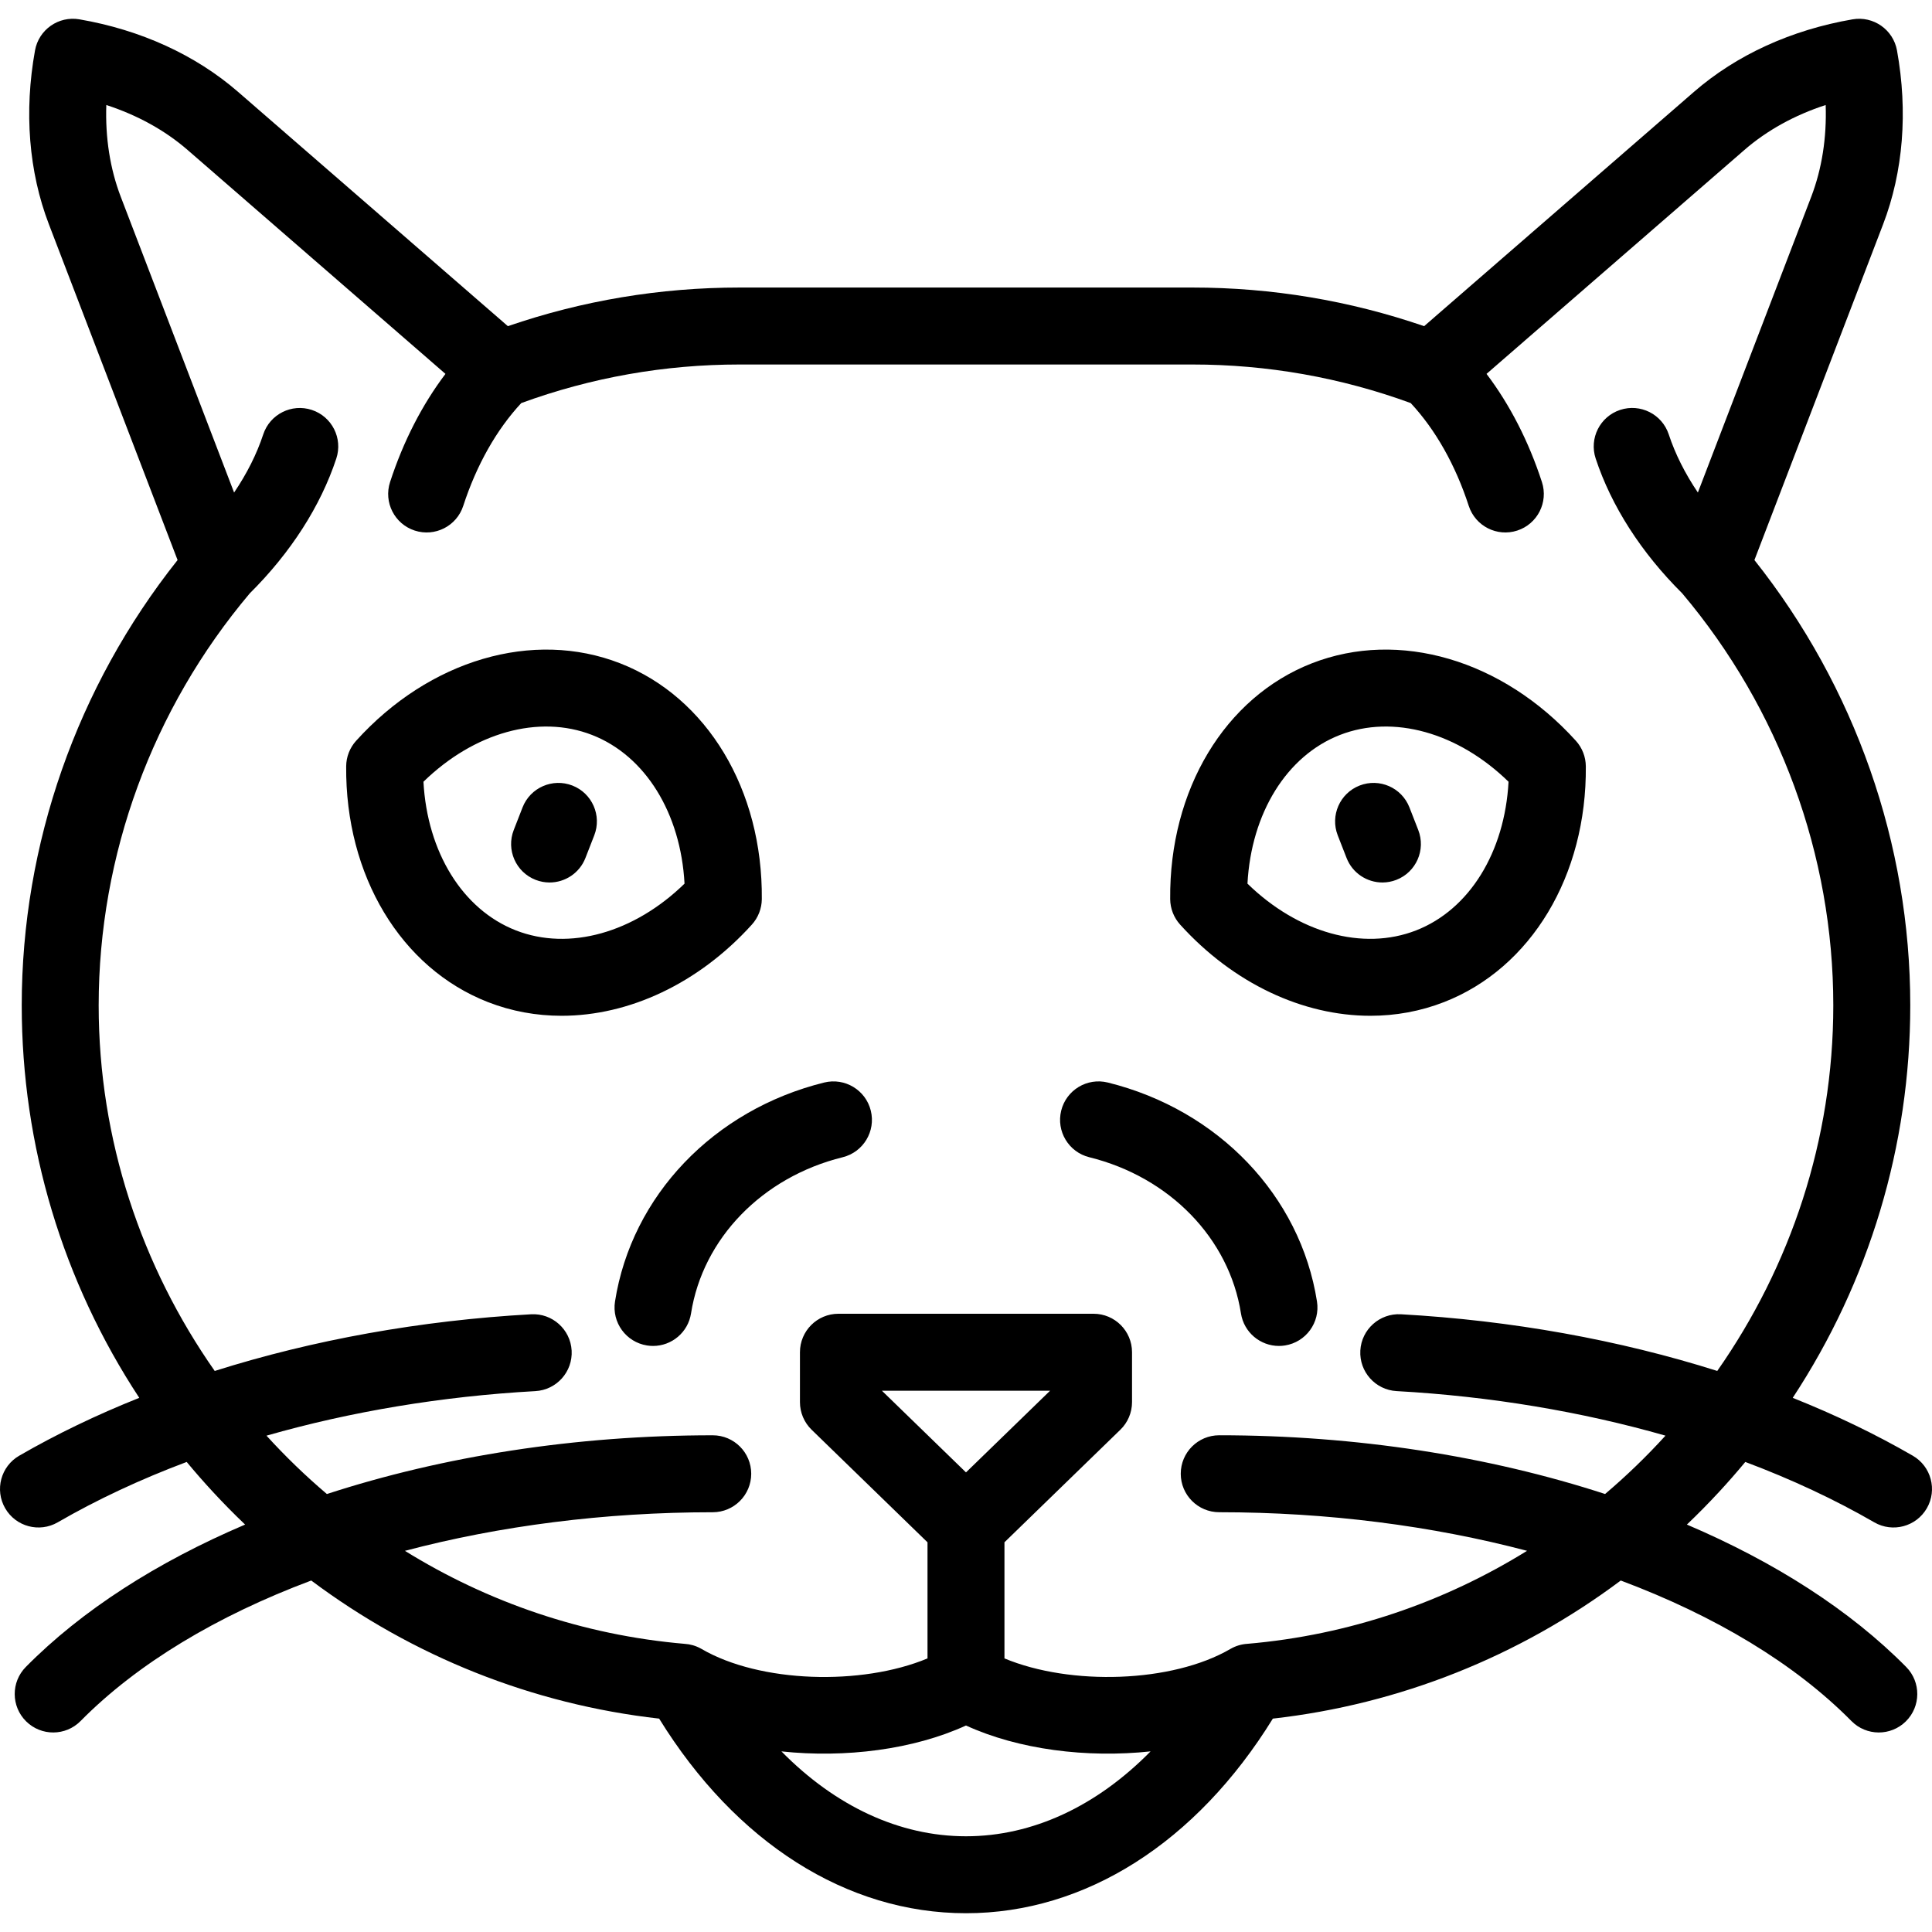
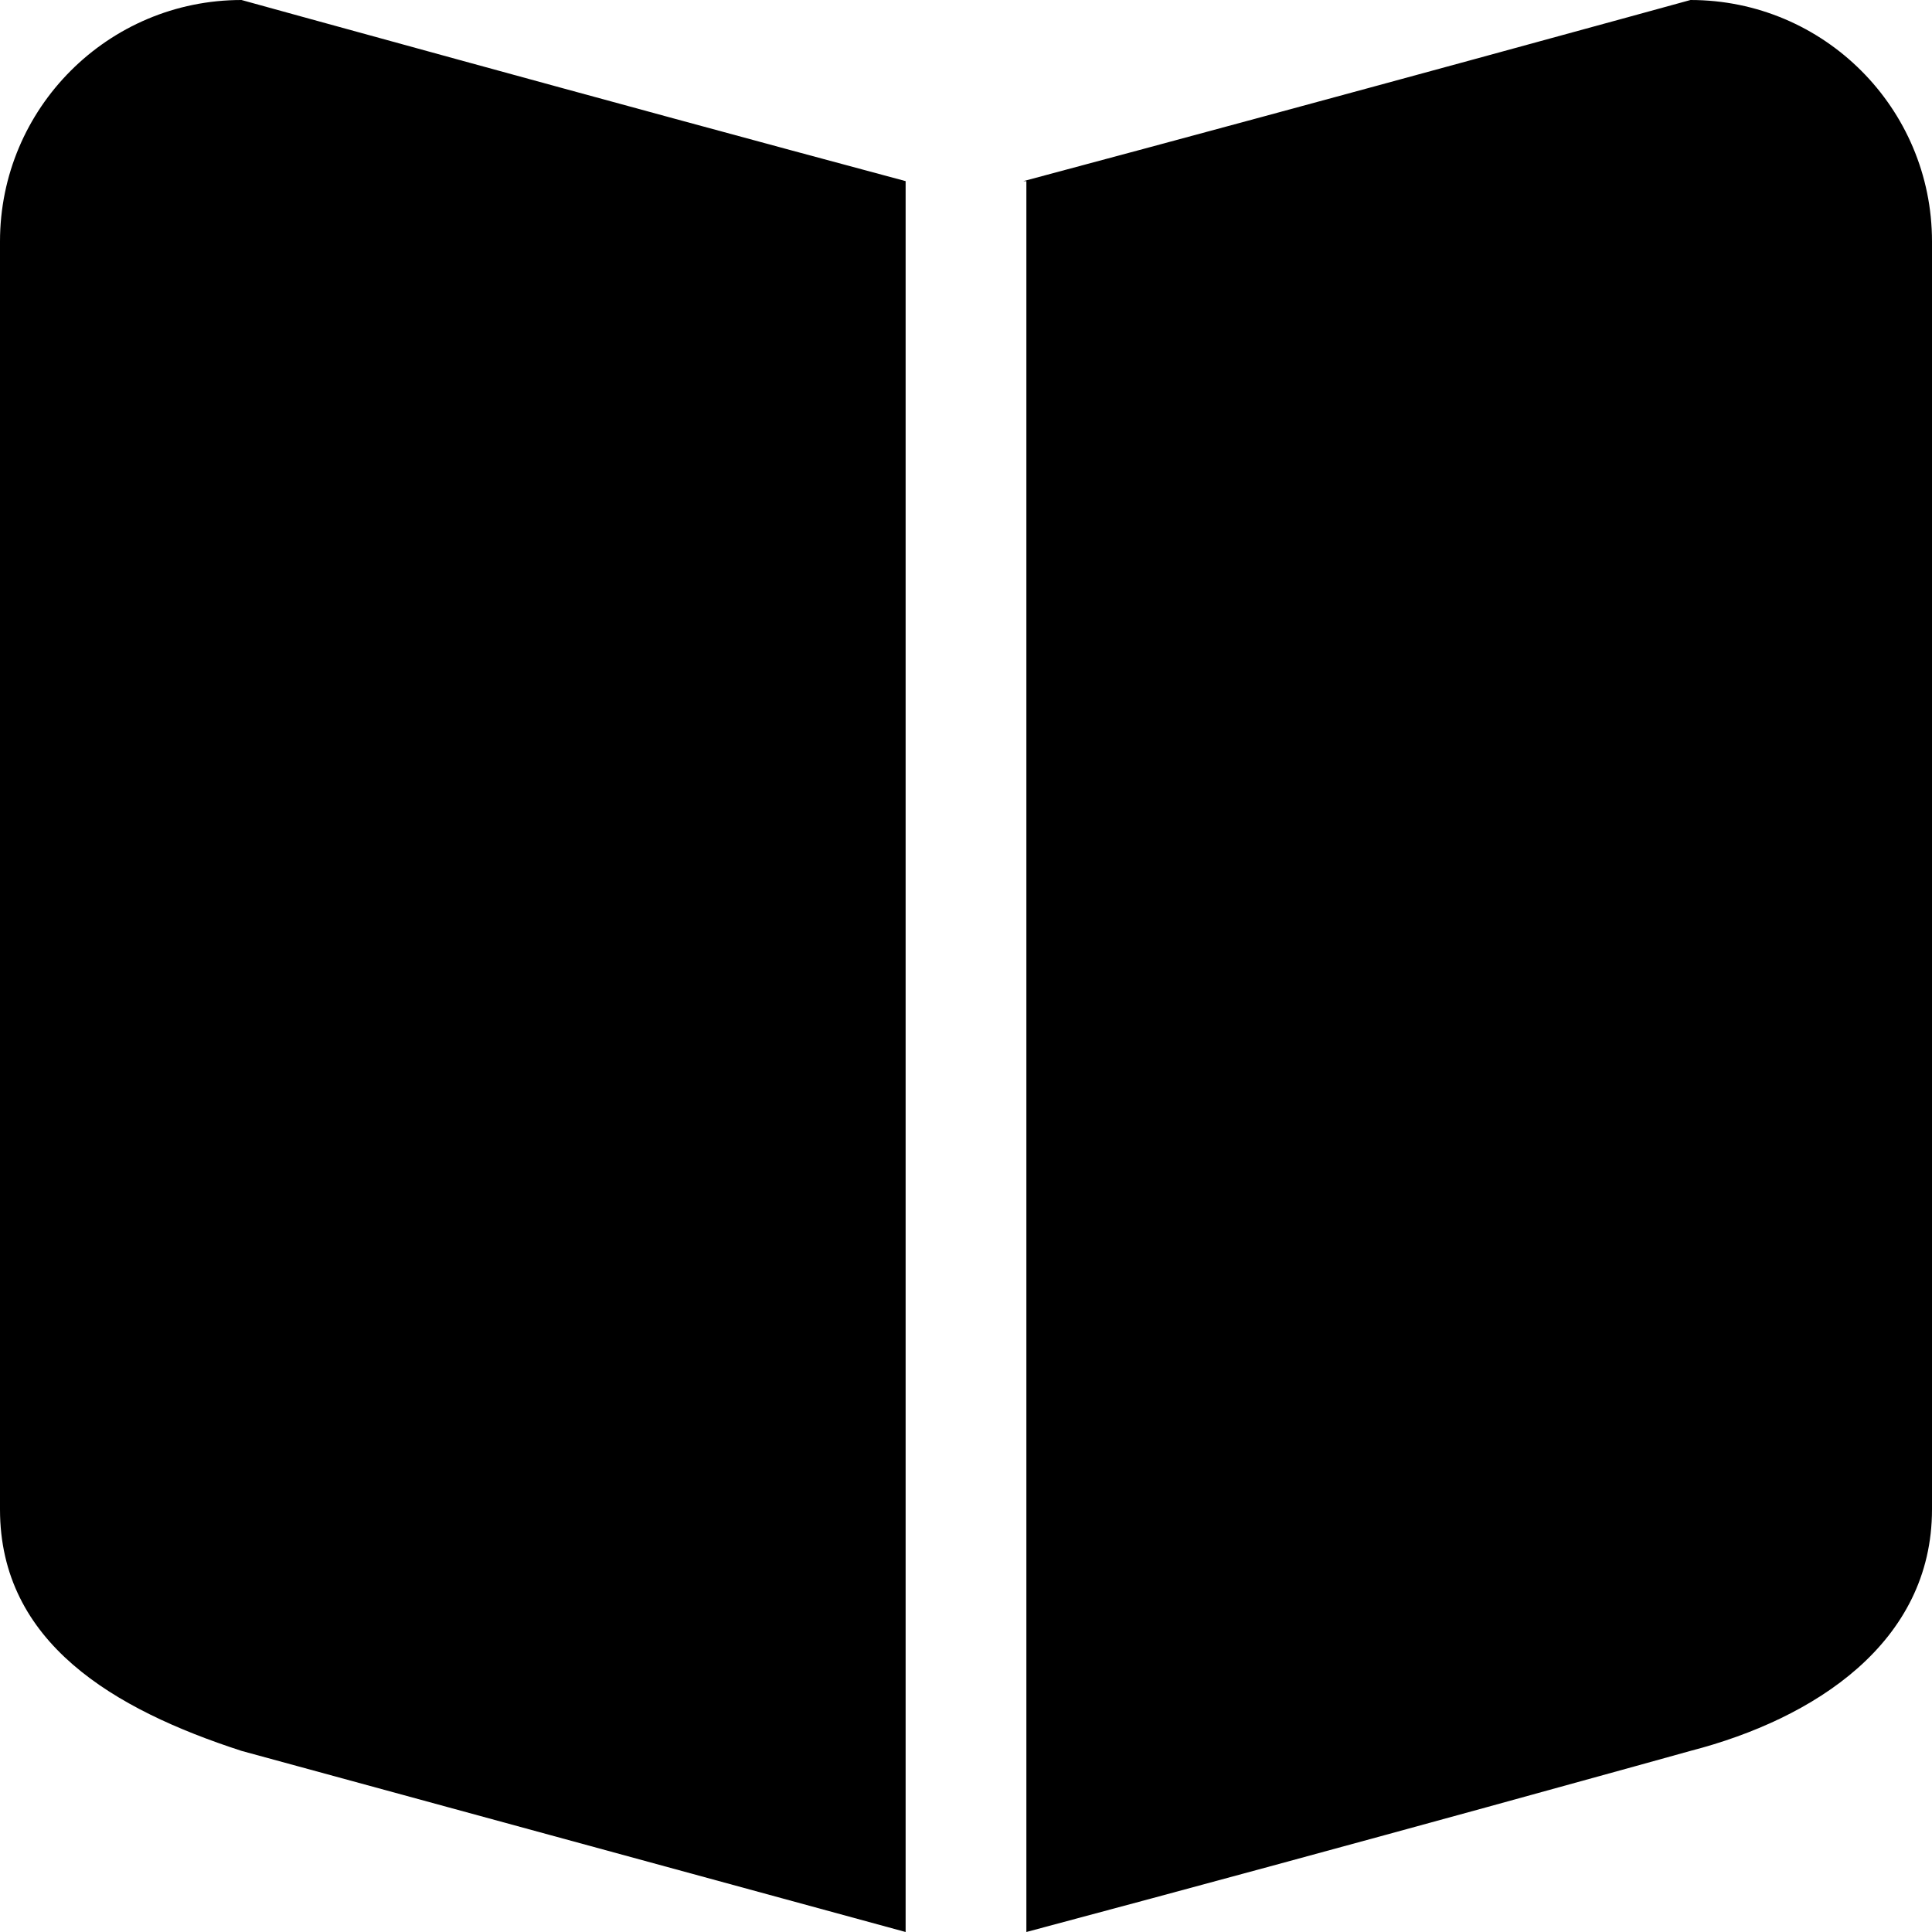
- <svg xmlns="http://www.w3.org/2000/svg" fill="#000000" height="800px" width="800px" version="1.1" viewBox="0 0 401.692 401.692" enable-background="new 0 0 401.692 401.692">
-   <path d="m156.325,192.238c1.314-1.453 2.05-3.337 2.067-5.295 0.202-22.721-11.363-41.967-29.463-49.033-18.101-7.064-39.645-0.74-54.888,16.112-1.314,1.453-2.049,3.337-2.066,5.296-0.2,22.72 11.367,41.965 29.466,49.029 4.919,1.92 10.09,2.851 15.322,2.851 14.018-0.001 28.463-6.69 39.562-18.96zm-49.068,1.203c-11.087-4.327-18.425-16.274-19.215-30.905 10.491-10.229 23.984-14.048 35.068-9.722 11.087,4.328 18.426,16.277 19.214,30.908-10.49,10.228-23.979,14.047-35.067,9.719zm16.297-19.756l-1.833,4.701c-1.233,3.161-4.255,5.096-7.456,5.096-0.967,0-1.949-0.176-2.904-0.548-4.116-1.605-6.152-6.243-4.547-10.36l1.833-4.701c1.605-4.116 6.244-6.151 10.36-4.547 4.115,1.604 6.152,6.243 4.547,10.359zm149.209-35.776c-18.1,7.066-29.665,26.313-29.464,49.033 0.018,1.959 0.753,3.843 2.067,5.296 11.101,12.271 25.543,18.959 39.563,18.959 5.23,0 10.403-0.931 15.321-2.851 18.102-7.064 29.668-26.309 29.467-49.029-0.018-1.959-0.753-3.843-2.067-5.296-15.242-16.85-36.786-23.176-54.887-16.112zm21.671,55.532c-11.089,4.327-24.578,0.509-35.067-9.719 0.788-14.63 8.126-26.579 19.212-30.908 11.084-4.325 24.578-0.508 35.07,9.722-0.789,14.631-8.127,26.578-19.215,30.905zm103.259,109.221c-7.736-4.472-16.1-8.494-24.958-12.03 15.883-24.152 24.438-52.394 24.438-81.603 0-33.554-11.474-66.243-32.403-92.584l26.754-69.804c4.188-10.93 5.187-23.434 2.889-36.159-0.781-4.323-4.908-7.204-9.229-6.462-12.747,2.193-24.154,7.409-32.988,15.083l-56.1,48.712c-15.507-5.331-31.688-8.031-48.167-8.031h-94.164c-16.479,0-32.659,2.7-48.167,8.031l-56.099-48.712c-8.834-7.674-20.242-12.89-32.99-15.084-4.333-0.743-8.449,2.14-9.229,6.462-2.298,12.725-1.3,25.229 2.889,36.16l26.753,69.803c-20.929,26.342-32.403,59.032-32.403,92.584 0,29.209 8.554,57.45 24.437,81.603-8.858,3.536-17.222,7.559-24.958,12.03-3.825,2.211-5.134,7.104-2.923,10.93 2.21,3.826 7.105,5.132 10.93,2.923 8.214-4.748 17.21-8.949 26.811-12.554 1.75,2.111 3.563,4.183 5.437,6.209 2.172,2.349 4.411,4.622 6.708,6.813-18.303,7.796-33.945,17.814-45.593,29.604-3.105,3.143-3.075,8.208 0.068,11.313 3.144,3.105 8.209,3.075 11.313-0.068 11.809-11.952 28.377-21.883 47.962-29.217 21.107,15.791 45.993,25.742 72.335,28.712 15.919,25.775 38.983,40.463 63.803,40.462 24.818,0 47.88-14.688 63.797-40.462 26.343-2.97 51.228-12.921 72.335-28.712 19.584,7.334 36.152,17.265 47.96,29.217 3.106,3.144 8.172,3.173 11.313,0.068 3.144-3.105 3.174-8.17 0.069-11.313-11.648-11.79-27.289-21.808-45.593-29.604 2.298-2.191 4.537-4.465 6.709-6.813 1.873-2.026 3.687-4.098 5.437-6.208 9.599,3.604 18.599,7.807 26.812,12.553 3.825,2.21 8.719,0.903 10.93-2.923s0.9-8.718-2.925-10.929zm-196.845,79.127c-13.839,0-27.164-6.251-38.375-17.649 13.261,1.417 27.451-0.374 38.372-5.382 10.92,5.008 25.112,6.8 38.375,5.381-11.21,11.398-24.534,17.65-38.372,17.65zm-17.488-92.639h34.972l-17.487,16.983-17.485-16.983zm173.684-4.111c-20.4-6.452-42.779-10.504-65.779-11.784-4.411-0.234-8.187,3.133-8.432,7.543-0.246,4.412 3.132,8.187 7.543,8.432 19.47,1.083 38.414,4.256 55.903,9.263-3.917,4.306-8.114,8.362-12.558,12.133-24.171-7.867-51.725-12.212-80.225-12.212-4.418,0-8,3.582-8,8s3.582,8 8,8c22.516,0 44.308,2.827 64.002,8.026-17.195,10.655-36.974,17.52-58.181,19.337-1.182,0.075-2.364,0.415-3.459,1.042-0.001,0-0.002,0.001-0.003,0.002-0.003,0.001-0.006,0.003-0.009,0.005s-0.005,0.002-0.007,0.004c-0.002,0.001-0.005,0.002-0.007,0.004-0.003,0.001-0.006,0.003-0.008,0.004s-0.004,0.002-0.006,0.003c-0.004,0.002-0.008,0.004-0.012,0.007-0.001,0-0.001,0-0.002,0.001-12.093,7.04-33.198,7.692-46.962,1.959v-24.142l24.097-23.403c1.552-1.506 2.427-3.577 2.427-5.739v-10.374c0-4.418-3.582-8-8-8h-53.045c-4.418,0-8,3.582-8,8v10.375c0,2.162 0.875,4.232 2.426,5.739l24.096,23.405v24.142c-13.757,5.731-34.847,5.082-46.943-1.949-0.064-0.038-0.13-0.075-0.196-0.111-0.001-0.002-0.004-0.002-0.007-0.003-1.058-0.58-2.192-0.896-3.327-0.967-21.207-1.818-40.985-8.682-58.18-19.337 19.693-5.2 41.485-8.026 64-8.026 4.418,0 8-3.582 8-8s-3.582-8-8-8c-28.5,0-56.053,4.344-80.224,12.212-4.443-3.771-8.64-7.828-12.558-12.134 17.487-5.006 36.434-8.179 55.902-9.262 4.412-0.246 7.789-4.021 7.543-8.432-0.246-4.412-4.03-7.793-8.432-7.543-22.998,1.28-45.378,5.333-65.777,11.784-15.207-21.704-24.128-47.996-24.128-76.009 0-31.239 11.154-61.648 31.415-85.666 8.507-8.446 14.724-18.132 17.992-28.033 1.385-4.195-0.894-8.719-5.089-10.104-4.195-1.384-8.719,0.894-10.104,5.089-1.346,4.079-3.393,8.15-6.058,12.088l-23.563-61.492c-2.226-5.811-3.237-12.294-3.004-19.083 6.46,2.104 12.206,5.271 16.903,9.351l53.61,46.553c-4.845,6.402-8.769,14.042-11.519,22.494-1.367,4.201 0.93,8.716 5.132,10.083 4.203,1.367 8.716-0.931 10.083-5.132 2.765-8.497 6.922-15.851 12.07-21.38 14.564-5.32 29.822-8.017 45.379-8.017h94.164c15.559,0 30.816,2.697 45.378,8.017 5.149,5.527 9.307,12.881 12.071,21.379 1.367,4.202 5.881,6.5 10.082,5.132 4.202-1.367 6.5-5.881 5.133-10.083-2.75-8.452-6.674-16.093-11.52-22.495l53.613-46.553c4.696-4.079 10.442-7.246 16.901-9.35 0.232,6.789-0.778,13.272-3.004,19.083l-23.567,61.488c-2.664-3.938-4.71-8.009-6.057-12.088-1.384-4.194-5.905-6.476-10.104-5.09-4.196,1.385-6.475,5.909-5.09,10.104 3.267,9.9 9.485,19.587 17.991,28.033 20.262,24.017 31.416,54.426 31.416,85.667 0.003,28.013-8.919,54.306-24.126,76.01zm-175.992-54.12c1.061,4.289-1.557,8.626-5.846,9.687-16.708,4.132-29.084,16.878-31.53,32.474-0.619,3.945-4.022,6.762-7.894,6.762-0.412,0-0.829-0.032-1.249-0.098-4.365-0.685-7.349-4.778-6.664-9.143 3.446-21.975 20.519-39.846 43.496-45.528 4.288-1.057 8.626,1.557 9.687,5.846zm111.99-63.049l1.835,4.701c1.606,4.116-0.428,8.754-4.543,10.361-0.956,0.373-1.94,0.55-2.907,0.55-3.2,0-6.221-1.933-7.454-5.093l-1.835-4.701c-1.606-4.116 0.428-8.754 4.543-10.361 4.121-1.606 8.754,0.428 10.361,4.543zm-19.221,102.731c0.685,4.365-2.299,8.458-6.664,9.143-0.419,0.066-0.837,0.098-1.249,0.098-3.872,0-7.274-2.816-7.894-6.761-2.446-15.596-14.822-28.343-31.53-32.475-4.289-1.061-6.906-5.397-5.845-9.687 1.061-4.289 5.394-6.907 9.687-5.846 22.976,5.682 40.049,23.553 43.495,45.528z" />
+ <svg xmlns="http://www.w3.org/2000/svg" width="800px" height="800px" viewBox="0 0 32 32" version="1.1">
+   <defs>
+ 
+ </defs>
+   <g id="Page-1" stroke="none" stroke-width="1" fill="none" fill-rule="evenodd">
+     <g id="Icon-Set-Filled" transform="translate(-414, -101)" fill="#000000">
+       <path d="M418,101 C415.791,101 414,102.791 414,105 L414,126 C414,128.209 415.885,129.313 418,130 L429,133 L429,104 C423.988,102.656 418,101 418,101 L418,101 Z M442,101 C442,101 436.212,102.594 430.951,104 L431,104 L431,133 C436.617,131.501 442,130 442,130 C444.053,129.469 446,128.209 446,126 L446,105 C446,102.791 444.209,101 442,101 L442,101 Z" id="book-album">
+ 
+ </path>
+     </g>
+   </g>
</svg>
